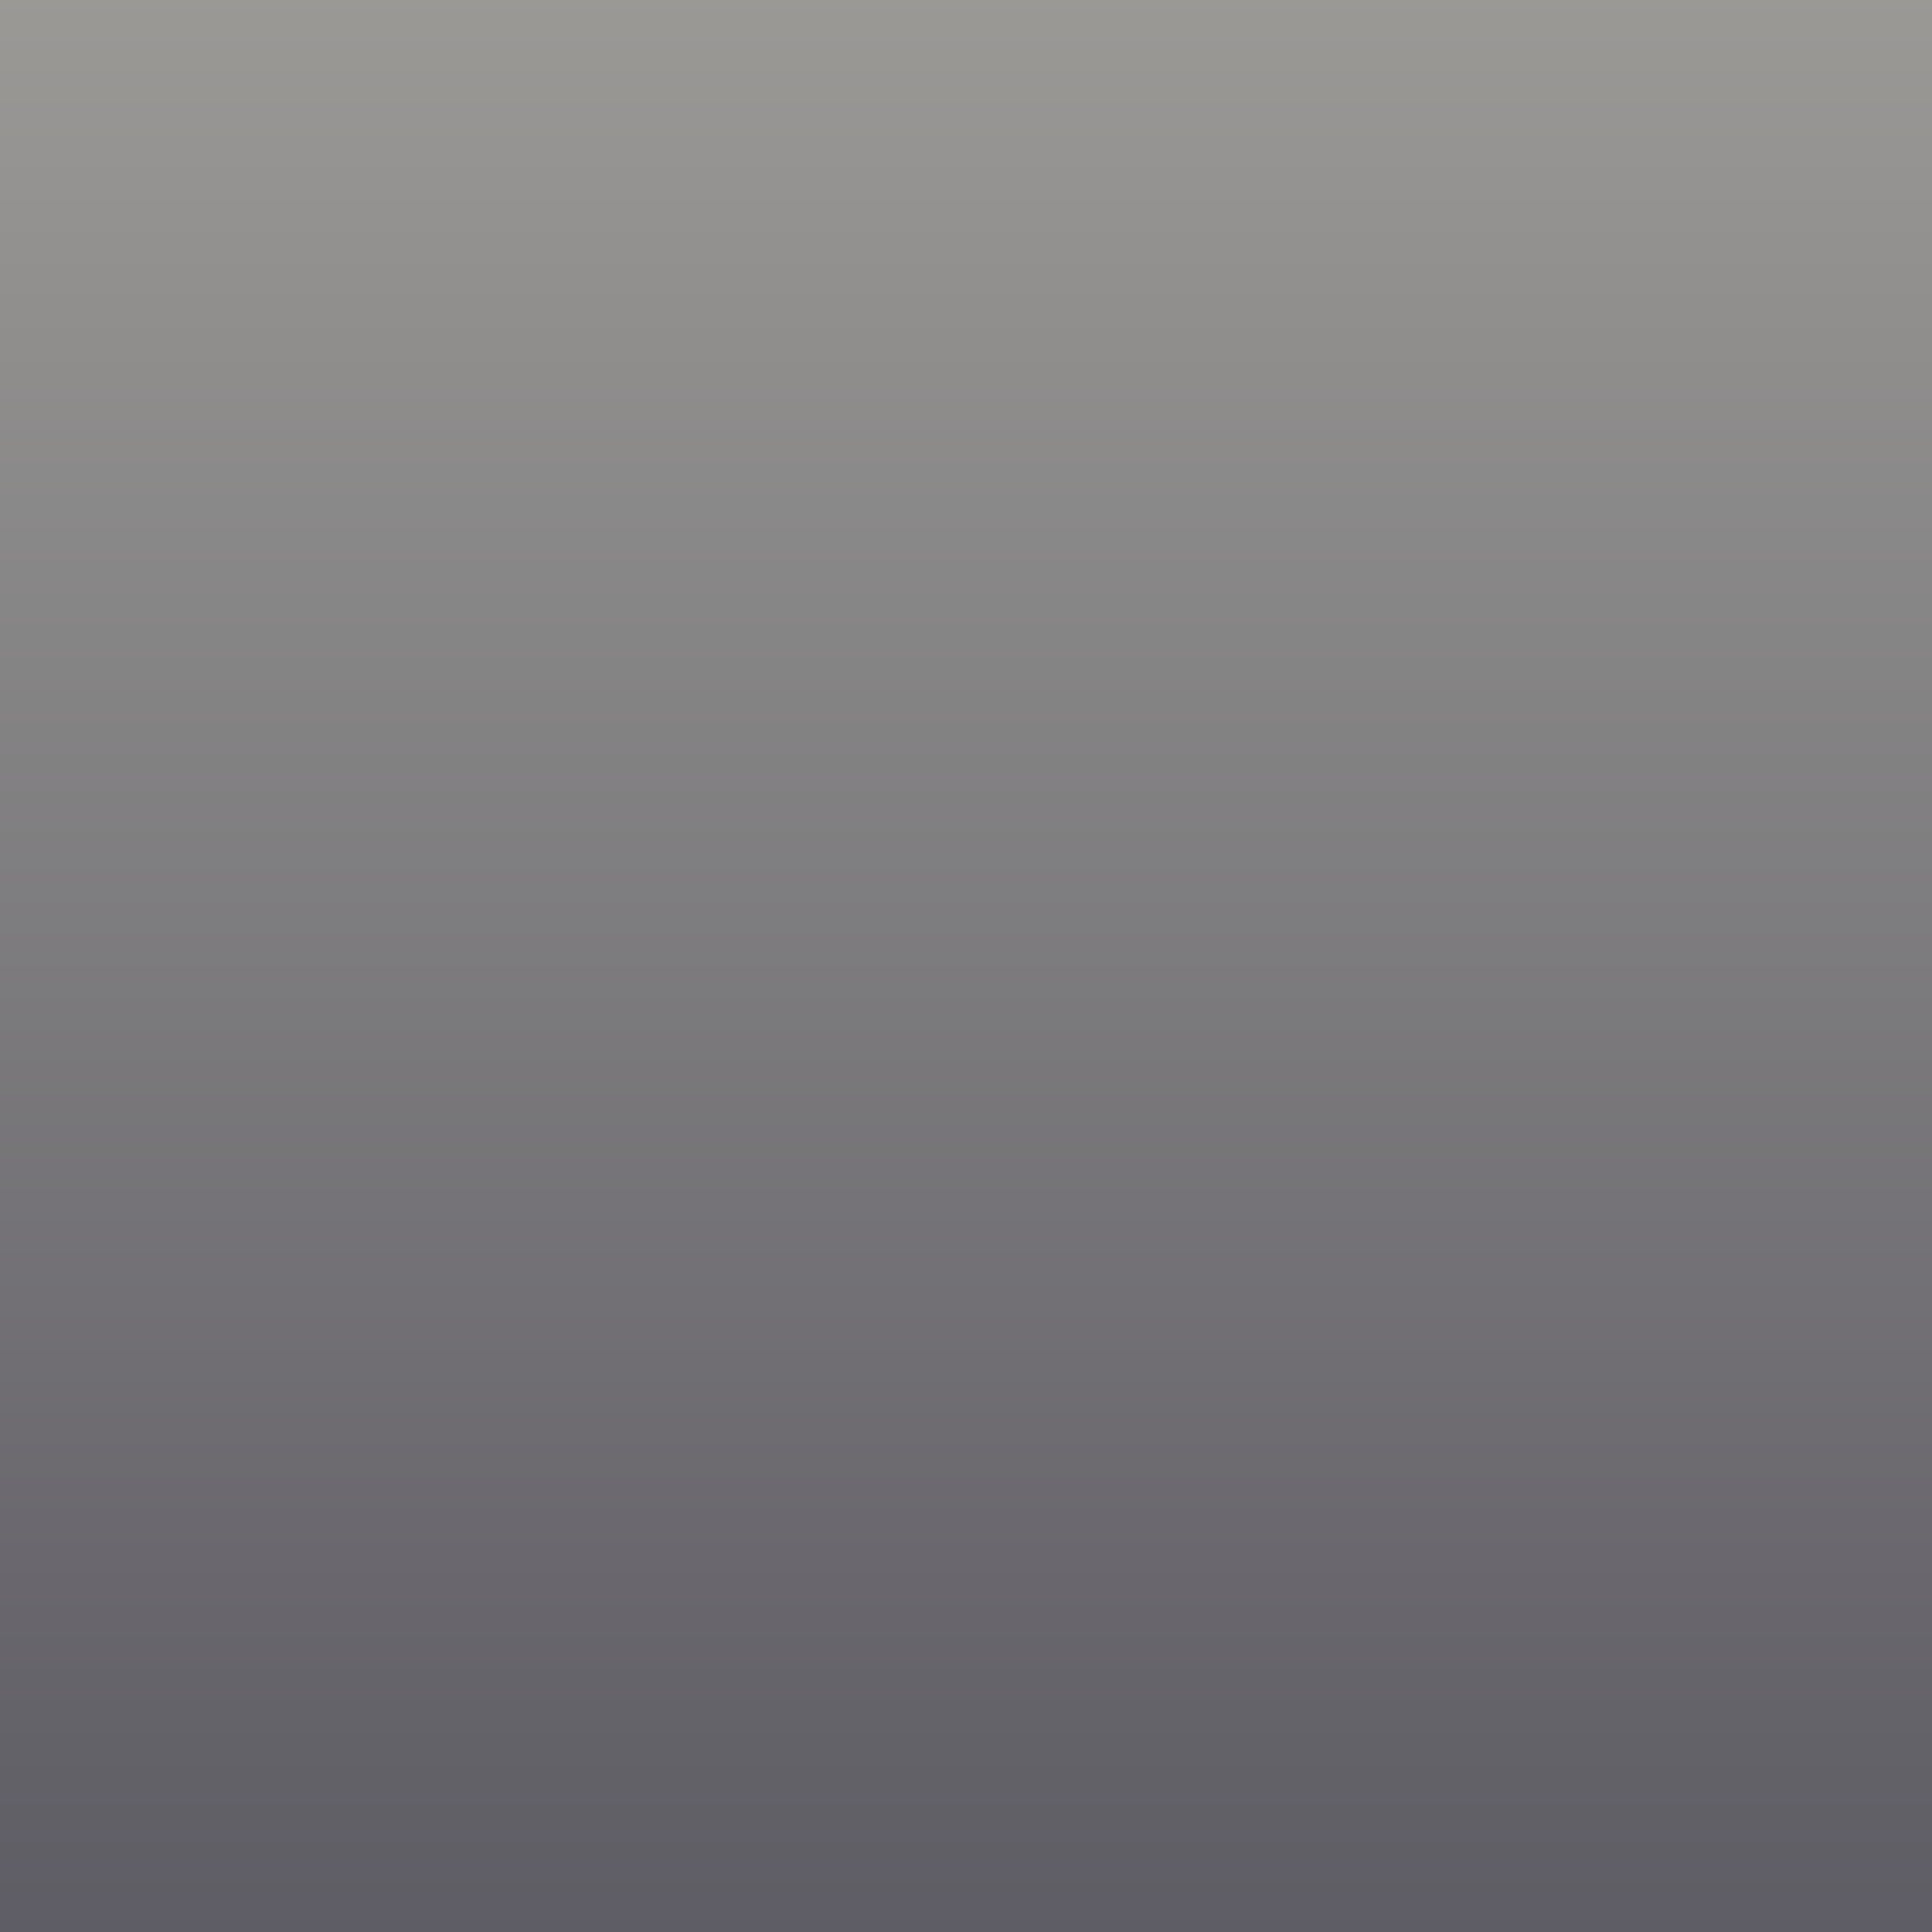
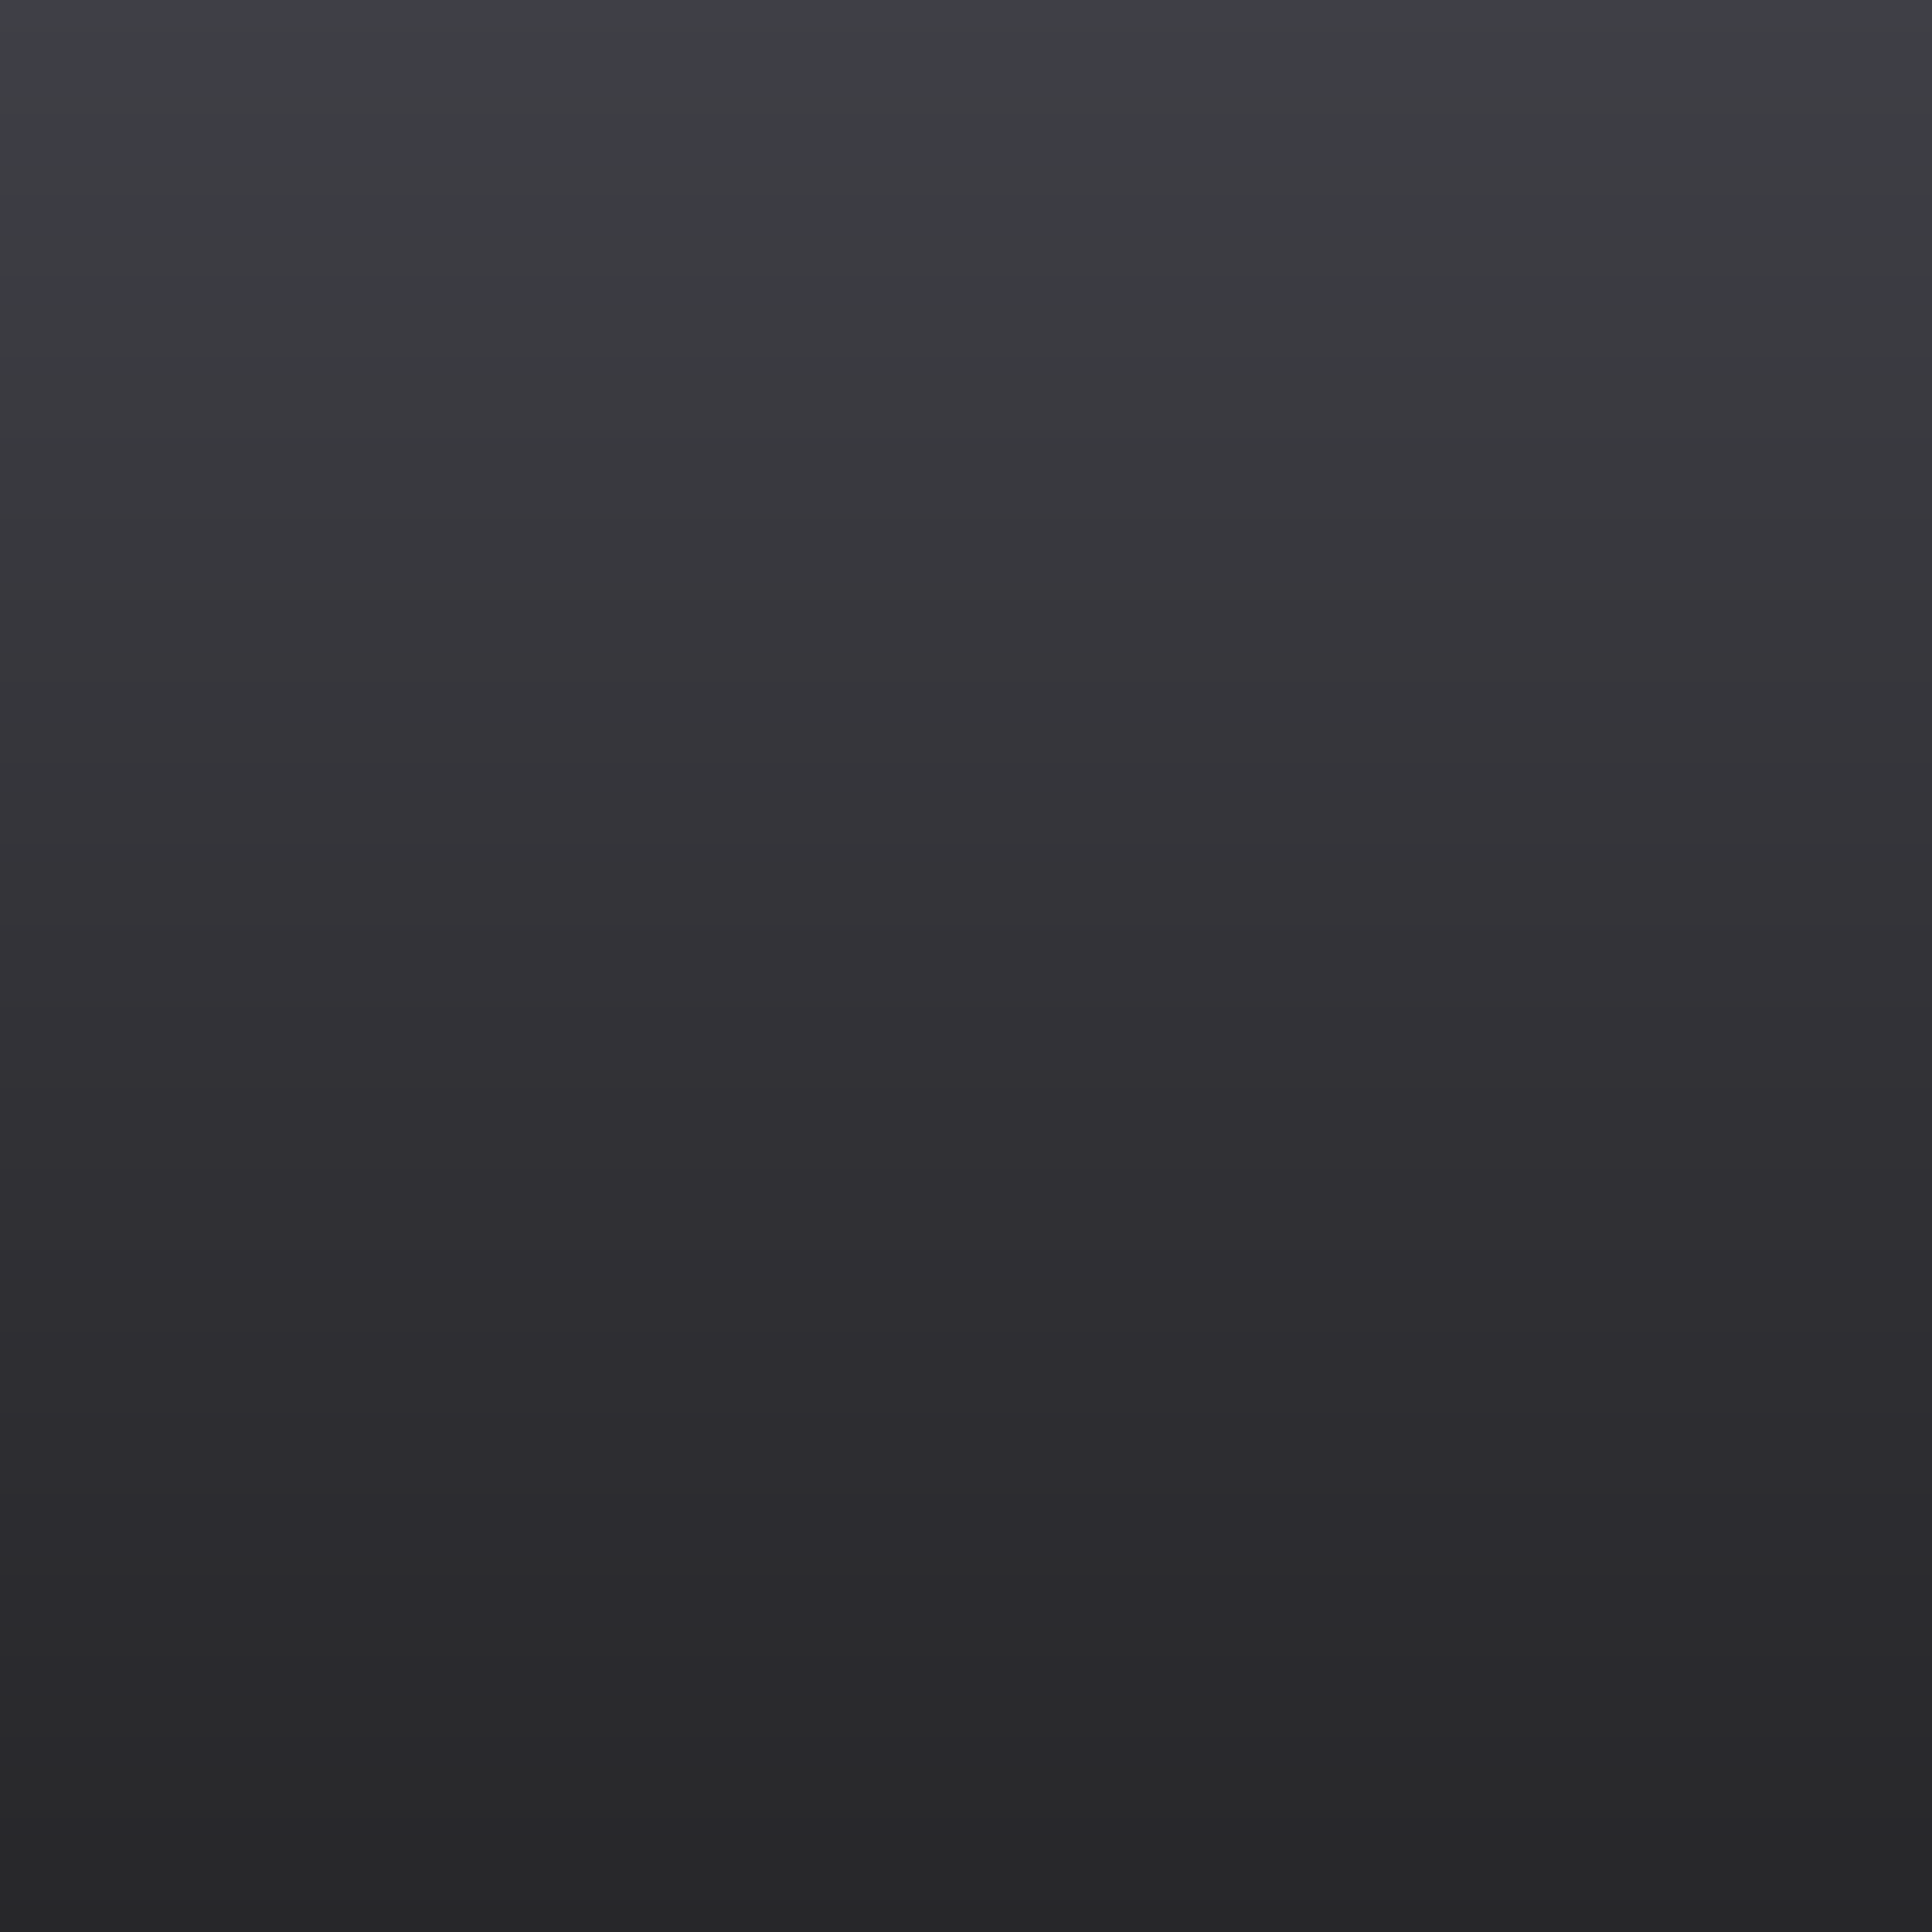
<svg xmlns="http://www.w3.org/2000/svg" width="2" height="2" fill="none">
  <path fill="url(#a)" d="M0 0h2v2H0z" />
  <defs>
    <linearGradient id="a" x1="1" y1="0" x2="1" y2="2" gradientUnits="userSpaceOnUse">
-       <stop stop-color="#9A9996" />
-       <stop offset="1" stop-color="#5E5C64" />
+       <stop stop-color="#3F3F46" />
+       <stop offset="1" stop-color="#27272A" />
    </linearGradient>
  </defs>
</svg>
